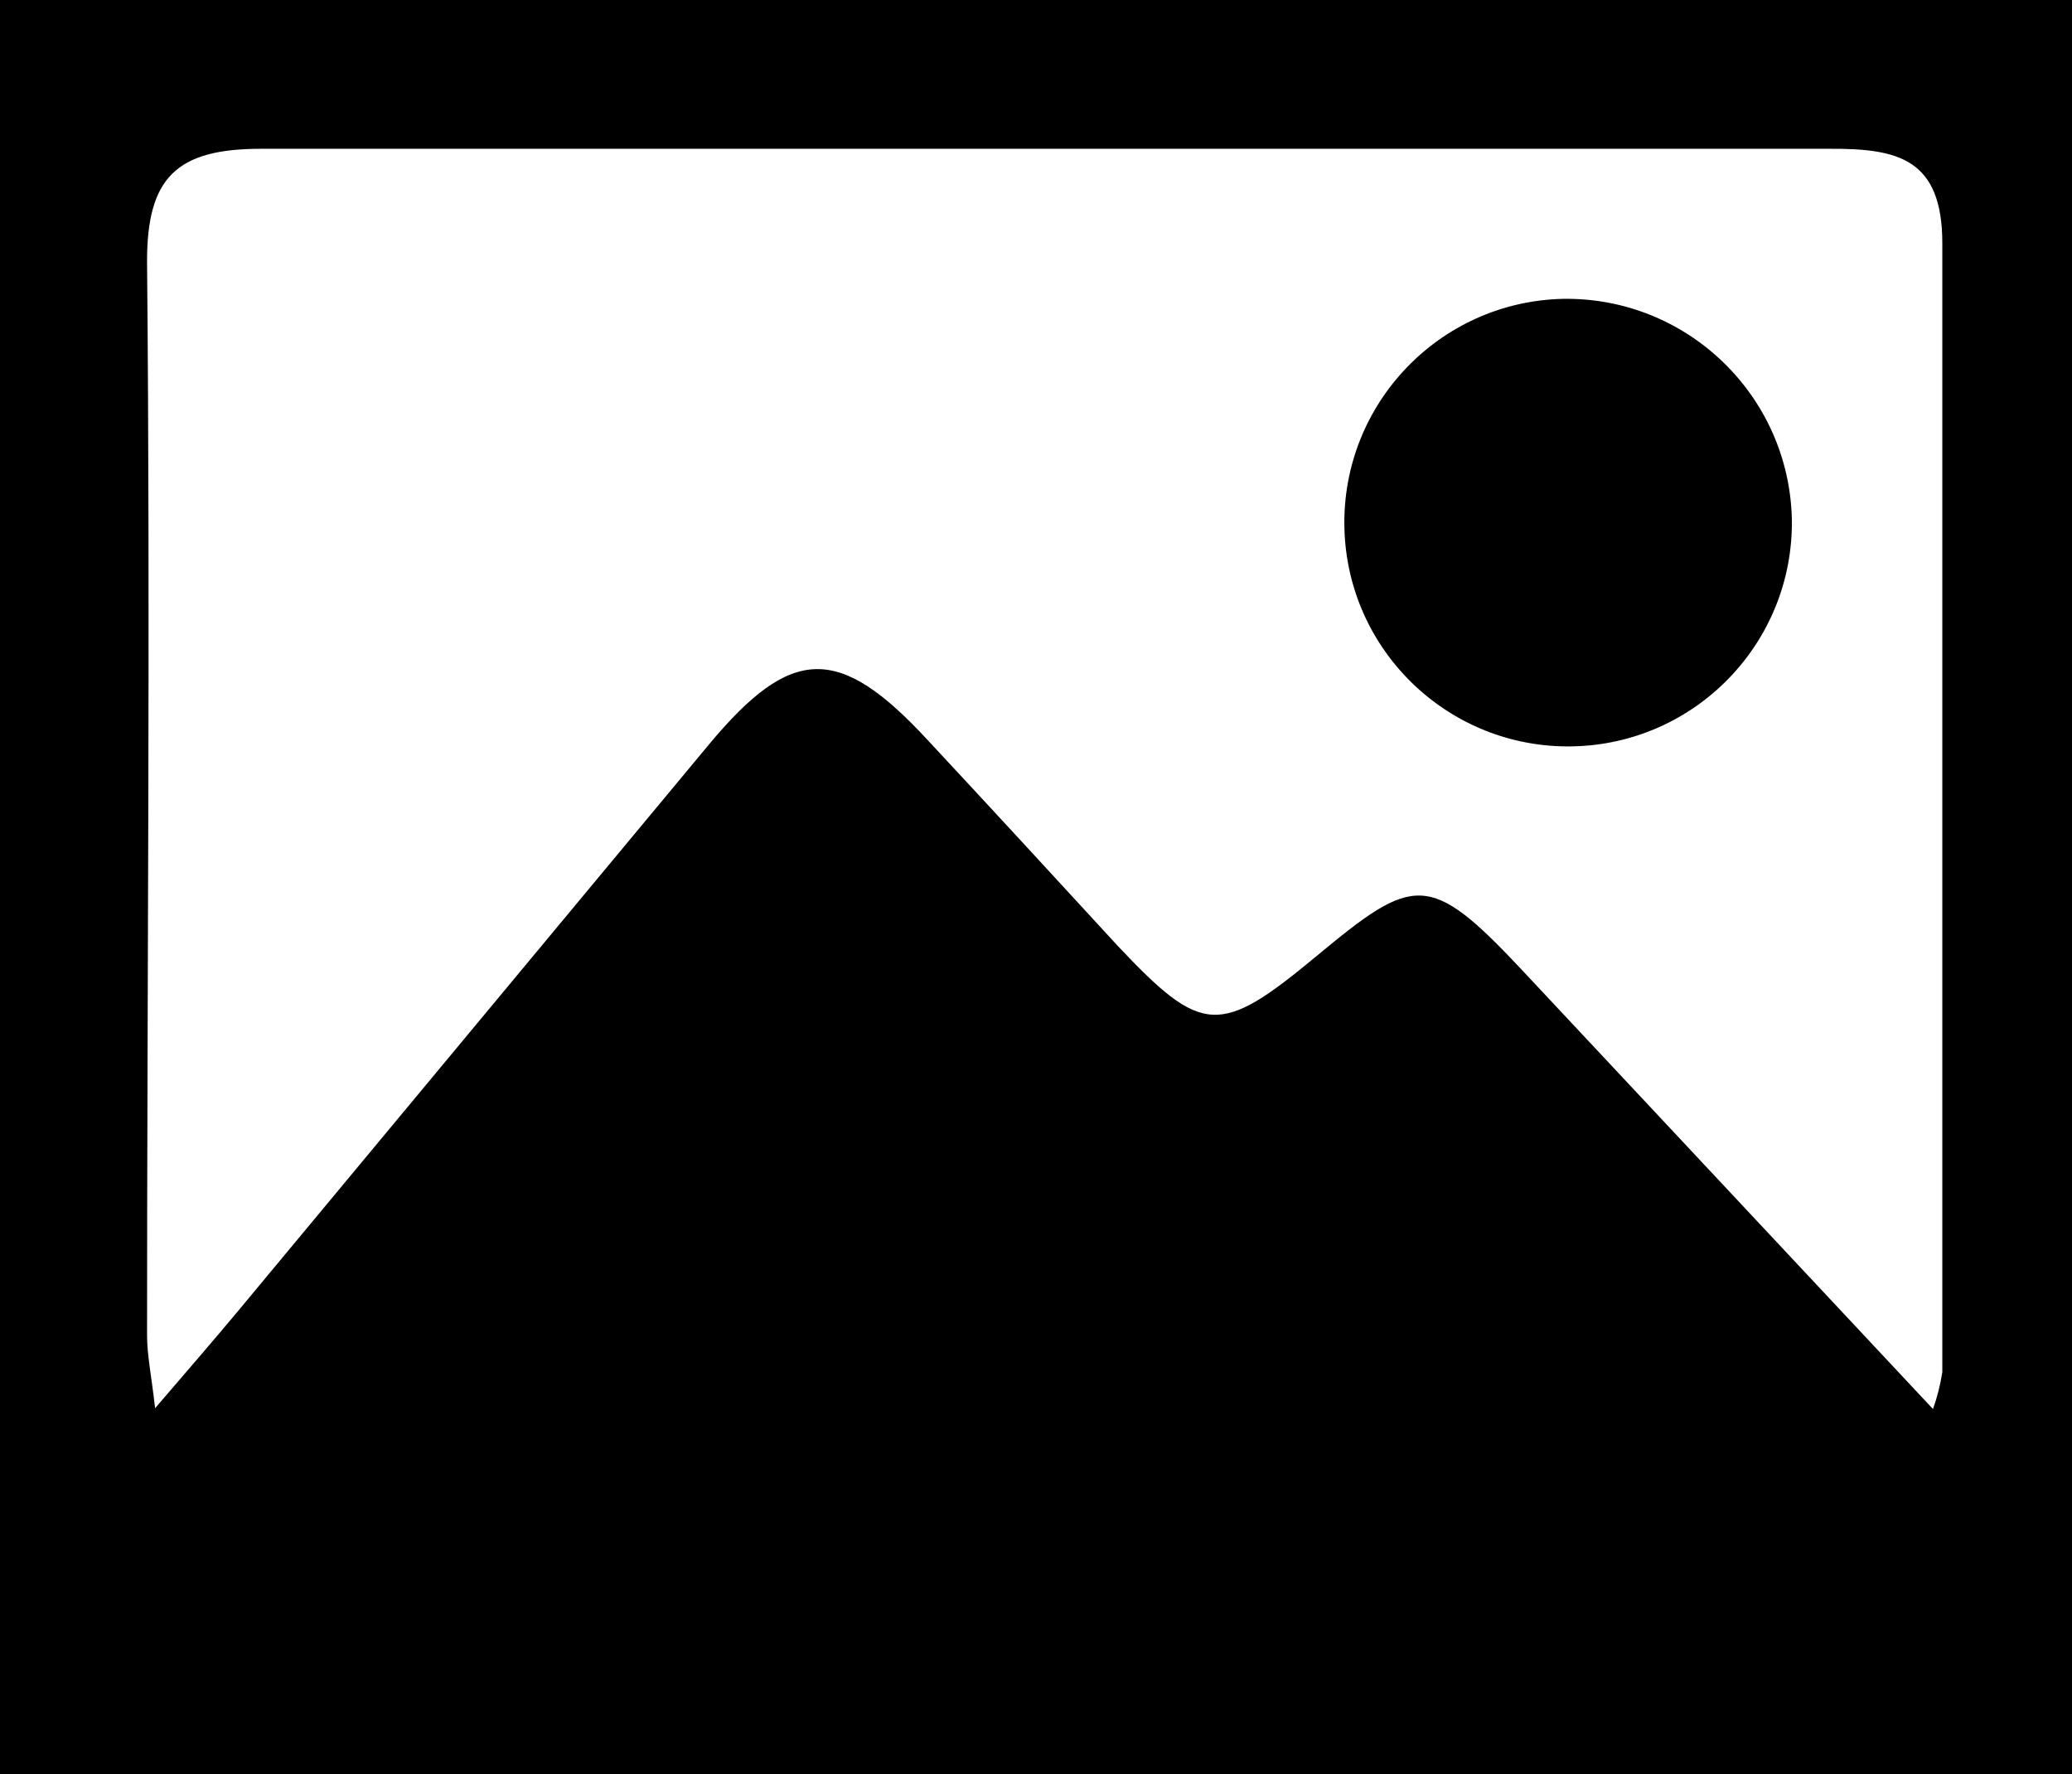
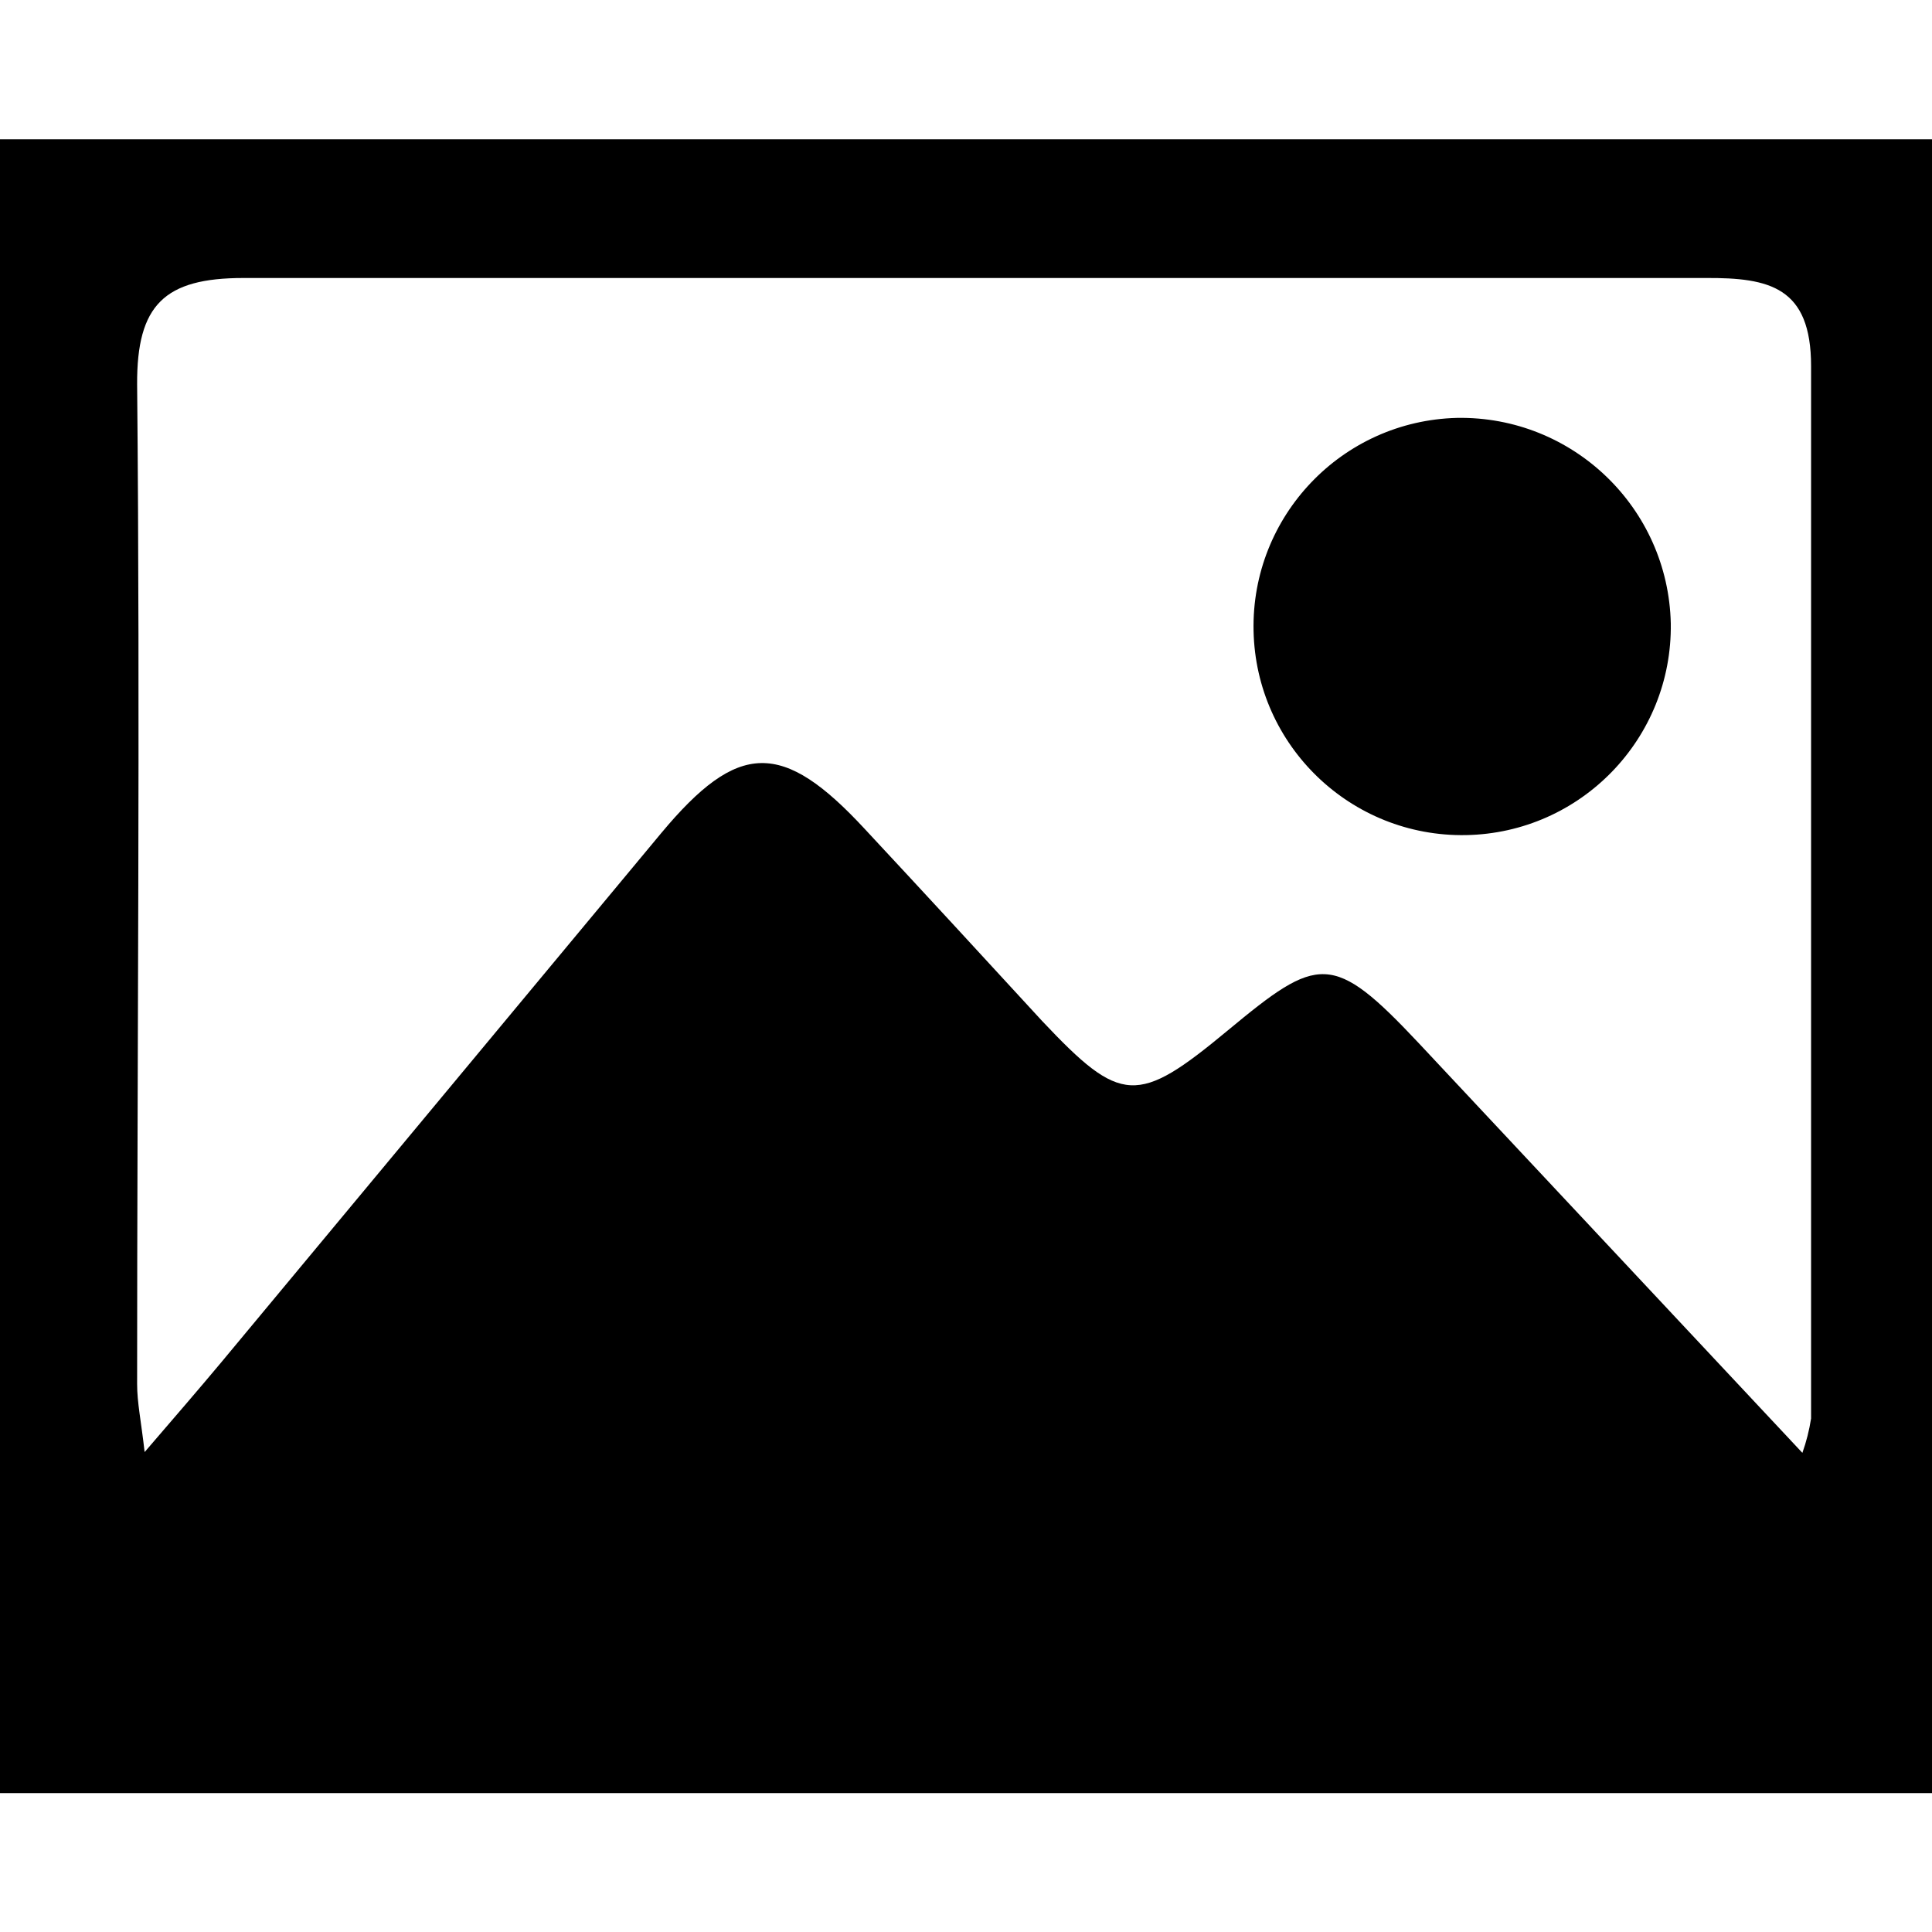
- <svg xmlns="http://www.w3.org/2000/svg" id="image" viewBox="0 0 48.89 41.84">
+ <svg xmlns="http://www.w3.org/2000/svg" id="image" height="2em" width="2em" viewBox="0 0 48.89 41.84">
  <path d="M.39,45.38V3.53H49.28V45.38ZM46,36.77a4.75,4.75,0,0,0,.22-.87c0-8.88,0-17.75,0-26.63,0-2-1.05-2.24-2.67-2.23-12.32,0-24.64,0-37,0-2,0-2.7.68-2.69,2.69.08,8.43,0,16.87,0,25.3,0,.47.1.93.19,1.72.8-.93,1.37-1.59,1.93-2.26L17.12,21.09c1.95-2.34,3.07-2.36,5.16-.1,1.5,1.61,3,3.24,4.48,4.85,2,2.12,2.41,2.14,4.7.24s2.65-2,4.83.32Z" transform="translate(-0.39 -3.53)" />
  <path d="M42.67,15.78a5.28,5.28,0,1,1-5.41-5.2A5.32,5.32,0,0,1,42.67,15.78Z" transform="translate(-0.39 -3.53)" />
</svg>
